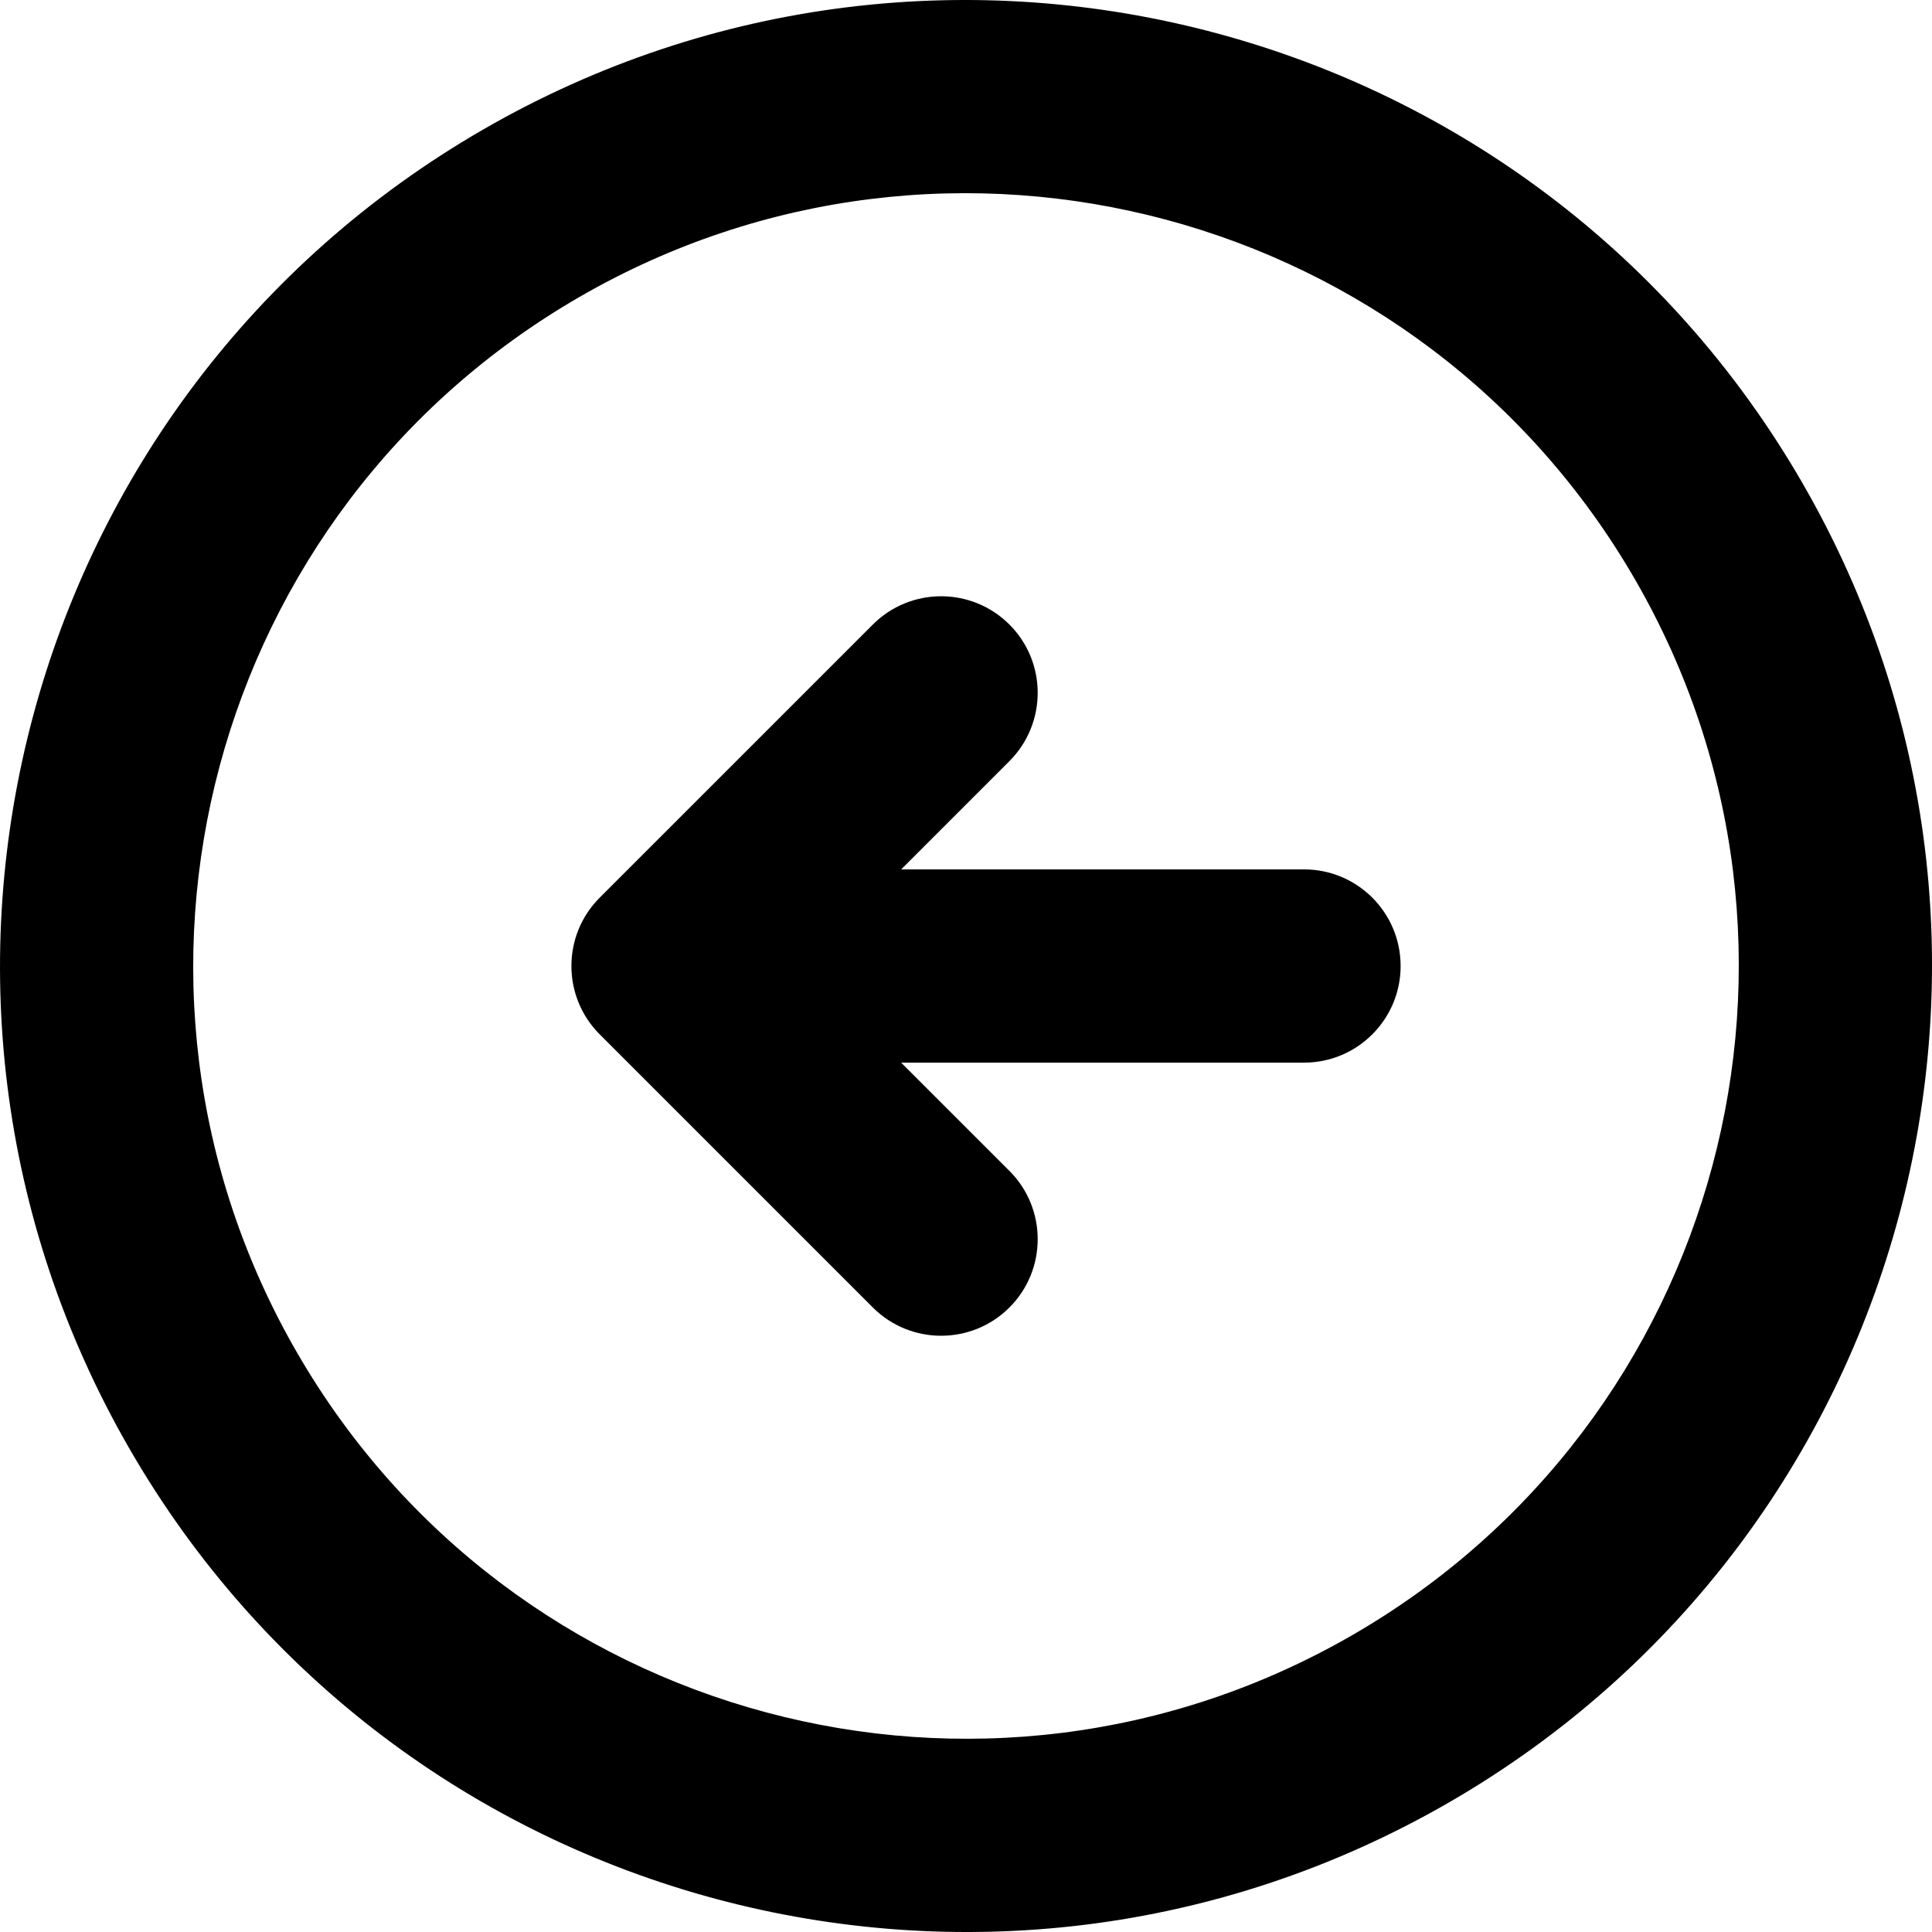
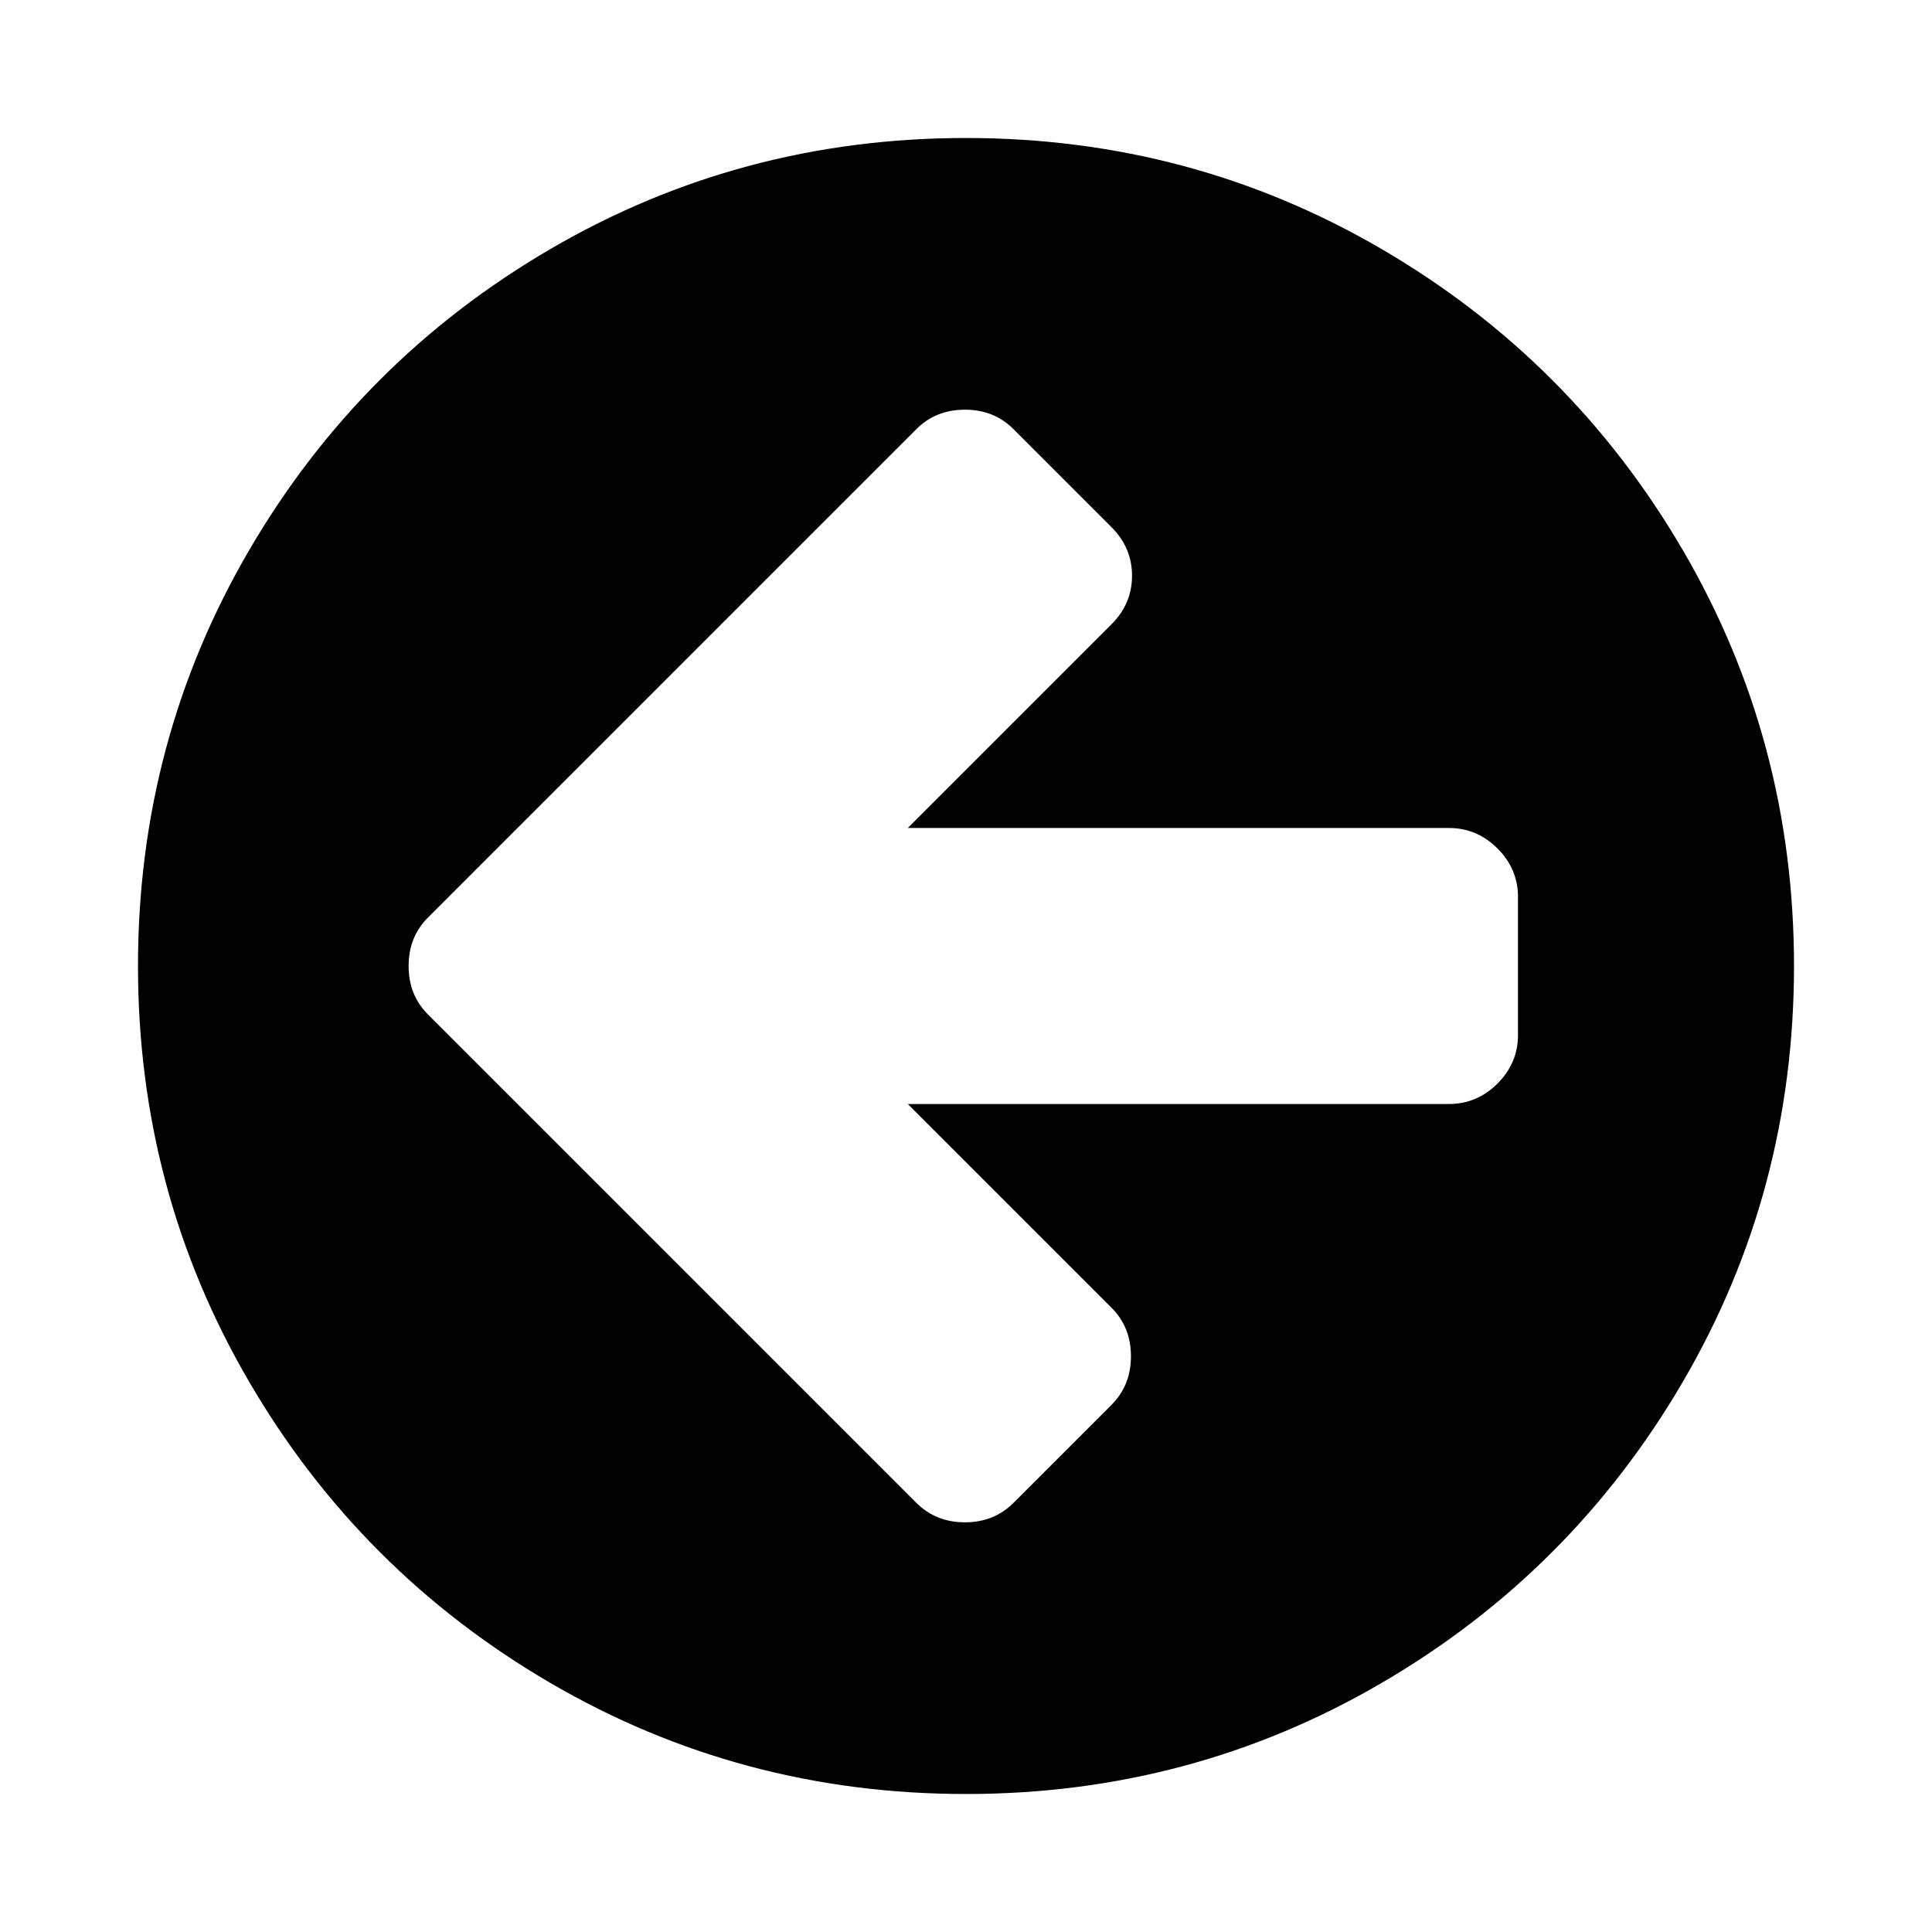
- <svg xmlns="http://www.w3.org/2000/svg" version="1.1" x="0px" y="0px" width="314.065px" height="314.064px" viewBox="0 0 314.065 314.064" enable-background="new 0 0 314.065 314.064" xml:space="preserve">
-   <path d="M293.004,78.525C249.64,3.436,153.62-22.295,78.531,21.061C3.436,64.411-22.296,160.443,21.068,235.542 c43.35,75.087,139.375,100.822,214.465,57.467C310.629,249.648,336.365,153.621,293.004,78.525z M219.836,265.802 c-60.075,34.685-136.894,14.114-171.576-45.969C13.57,159.762,34.155,82.936,94.232,48.253 c60.071-34.683,136.894-14.099,171.578,45.979C300.495,154.308,279.908,231.118,219.836,265.802z M211.986,141.328h-65.491 l17.599-17.603c6.124-6.129,6.124-16.076,0-22.197c-6.129-6.133-16.078-6.133-22.207,0l-44.402,44.4 c-6.129,6.131-6.129,16.078,0,22.213l44.402,44.402c6.129,6.128,16.078,6.128,22.207,0c6.124-6.131,6.124-16.077,0-22.201 l-17.606-17.601h65.499c8.669,0,15.697-7.041,15.697-15.701v-0.008C227.683,148.353,220.655,141.328,211.986,141.328z" />
+ <svg xmlns="http://www.w3.org/2000/svg" width="1792" height="1792" viewBox="0 0 1792 1792">
+   <path d="M1408 960v-128q0-26-19-45t-45-19h-502l189-189q19-19 19-45t-19-45l-91-91q-18-18-45-18t-45 18l-362 362-91 91q-18 18-18 45t18 45l91 91 362 362q18 18 45 18t45-18l91-91q18-18 18-45t-18-45l-189-189h502q26 0 45-19t19-45zm256-64q0 209-103 385.5t-279.5 279.5-385.5 103-385.5-103-279.5-279.5-103-385.5 103-385.5 279.5-279.5 385.5-103 385.5 103 279.5 279.5 103 385.5z" />
</svg>
